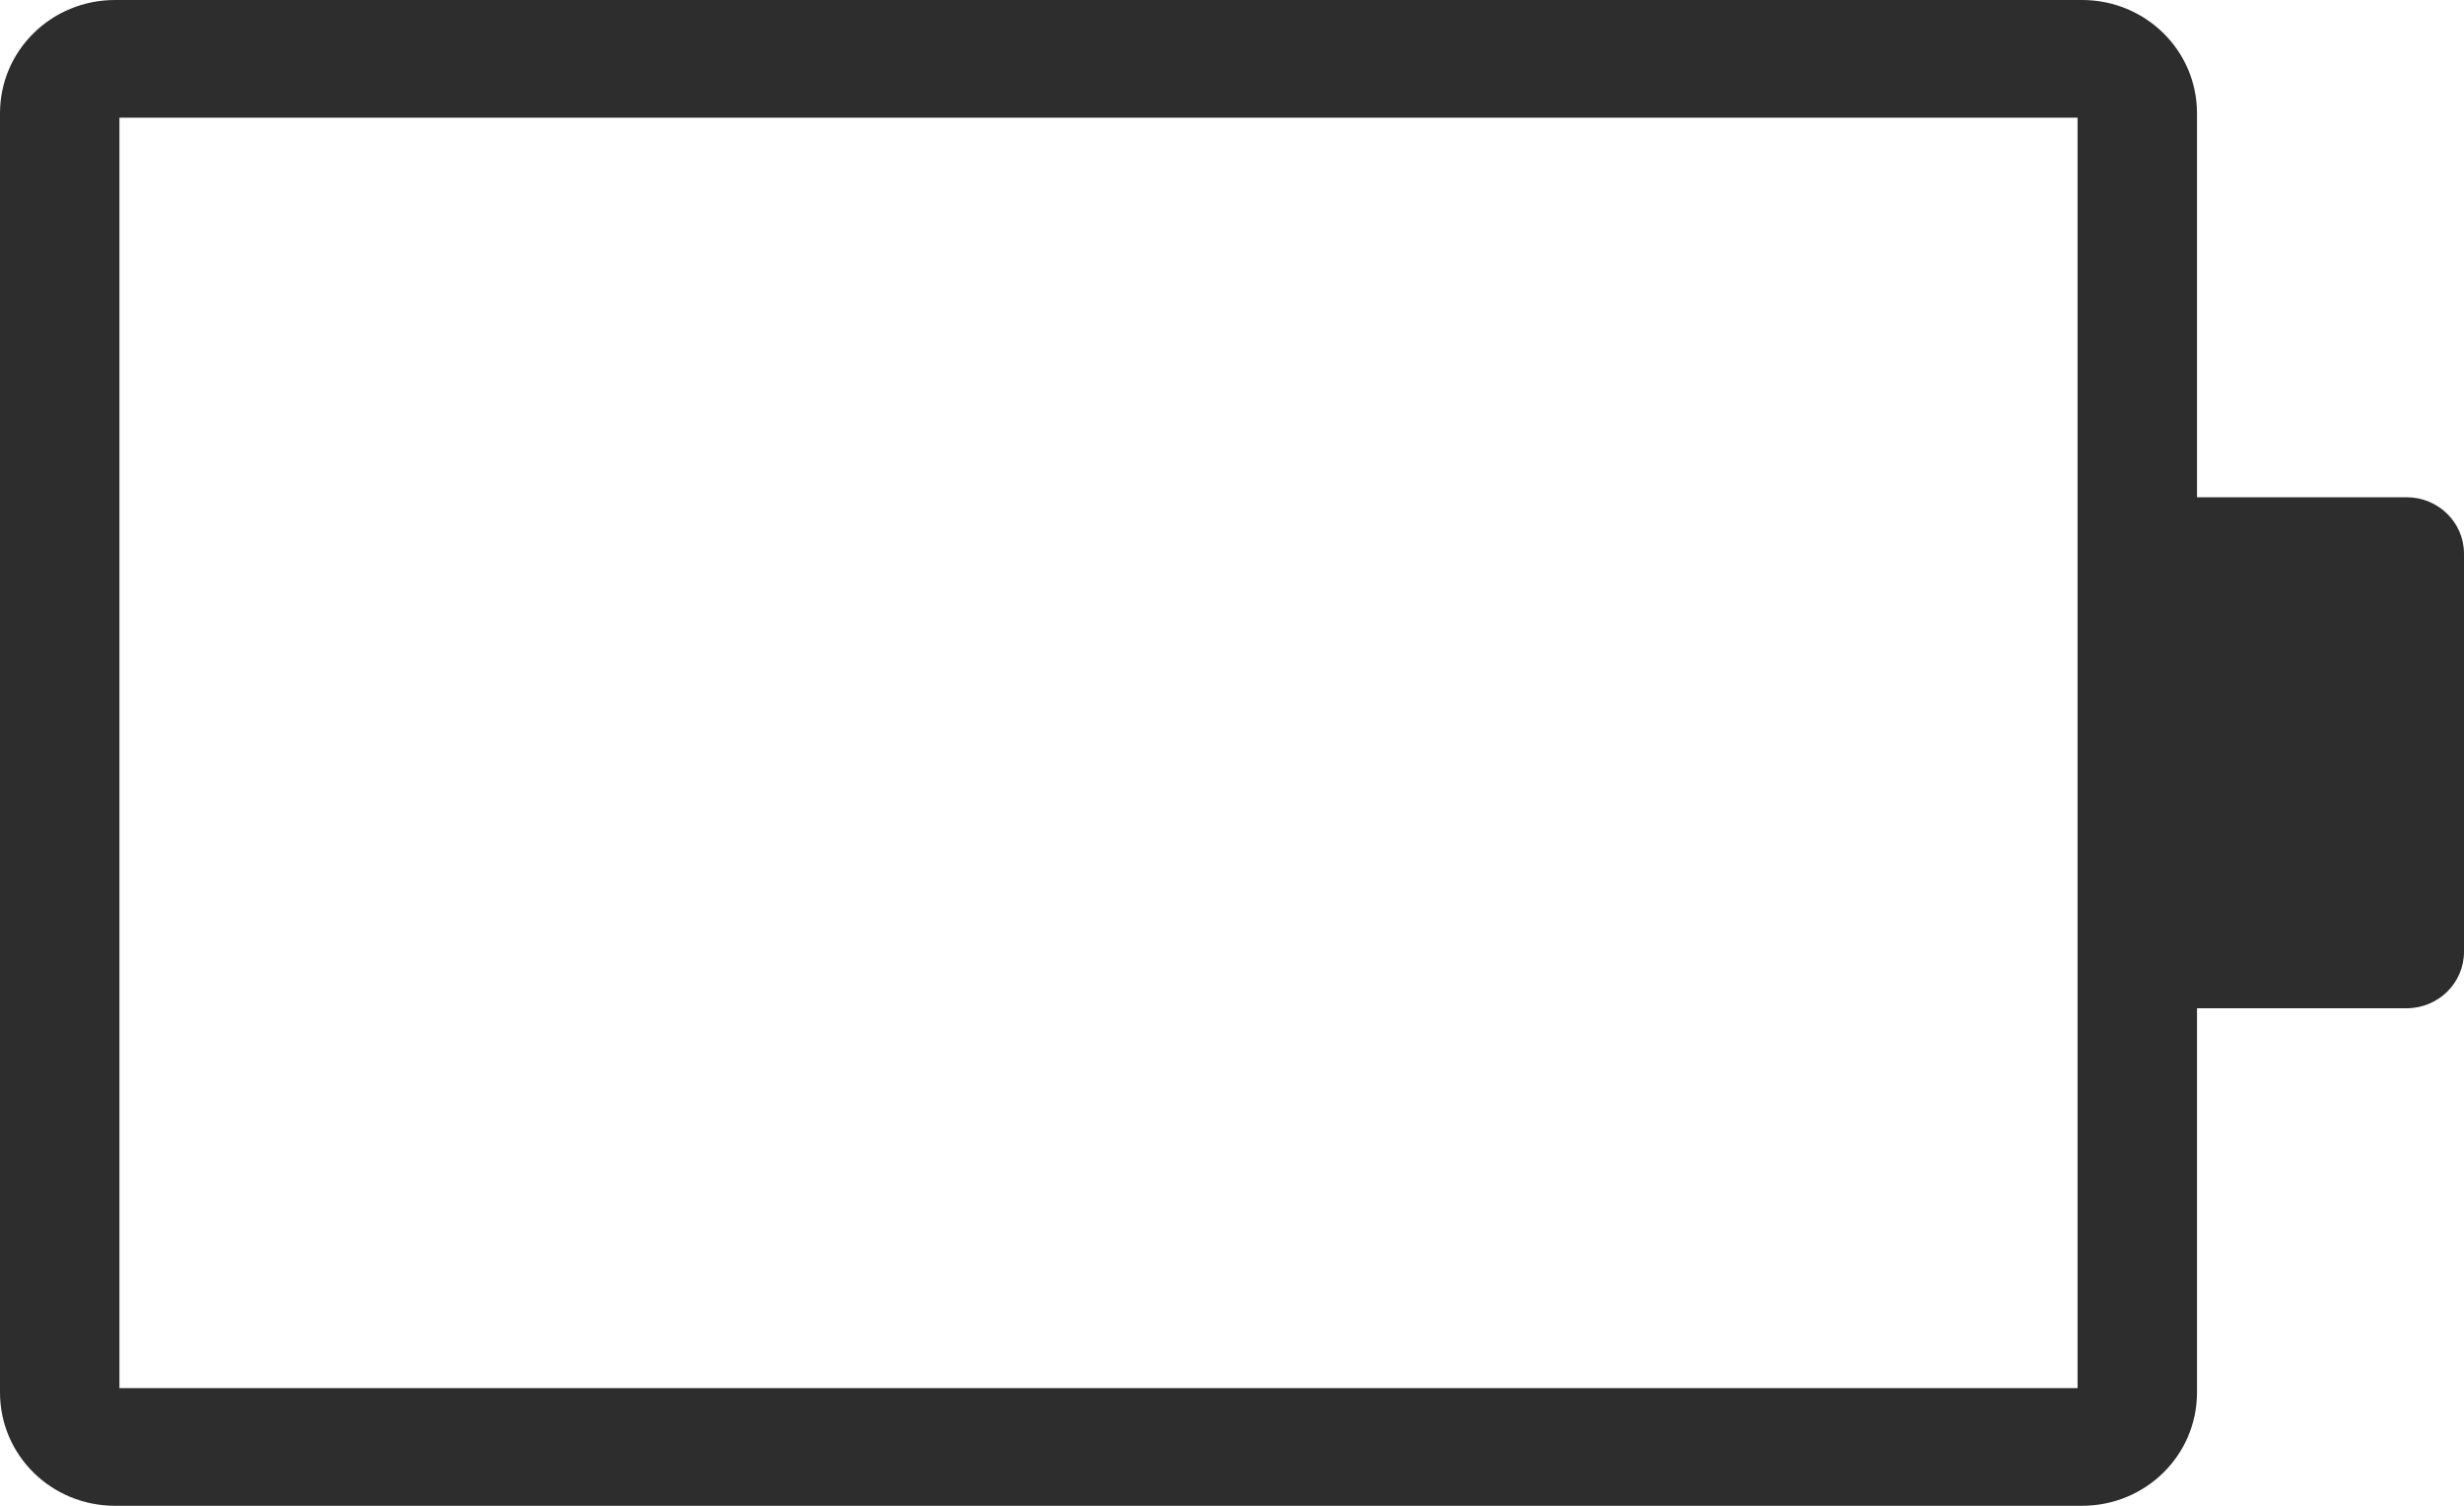
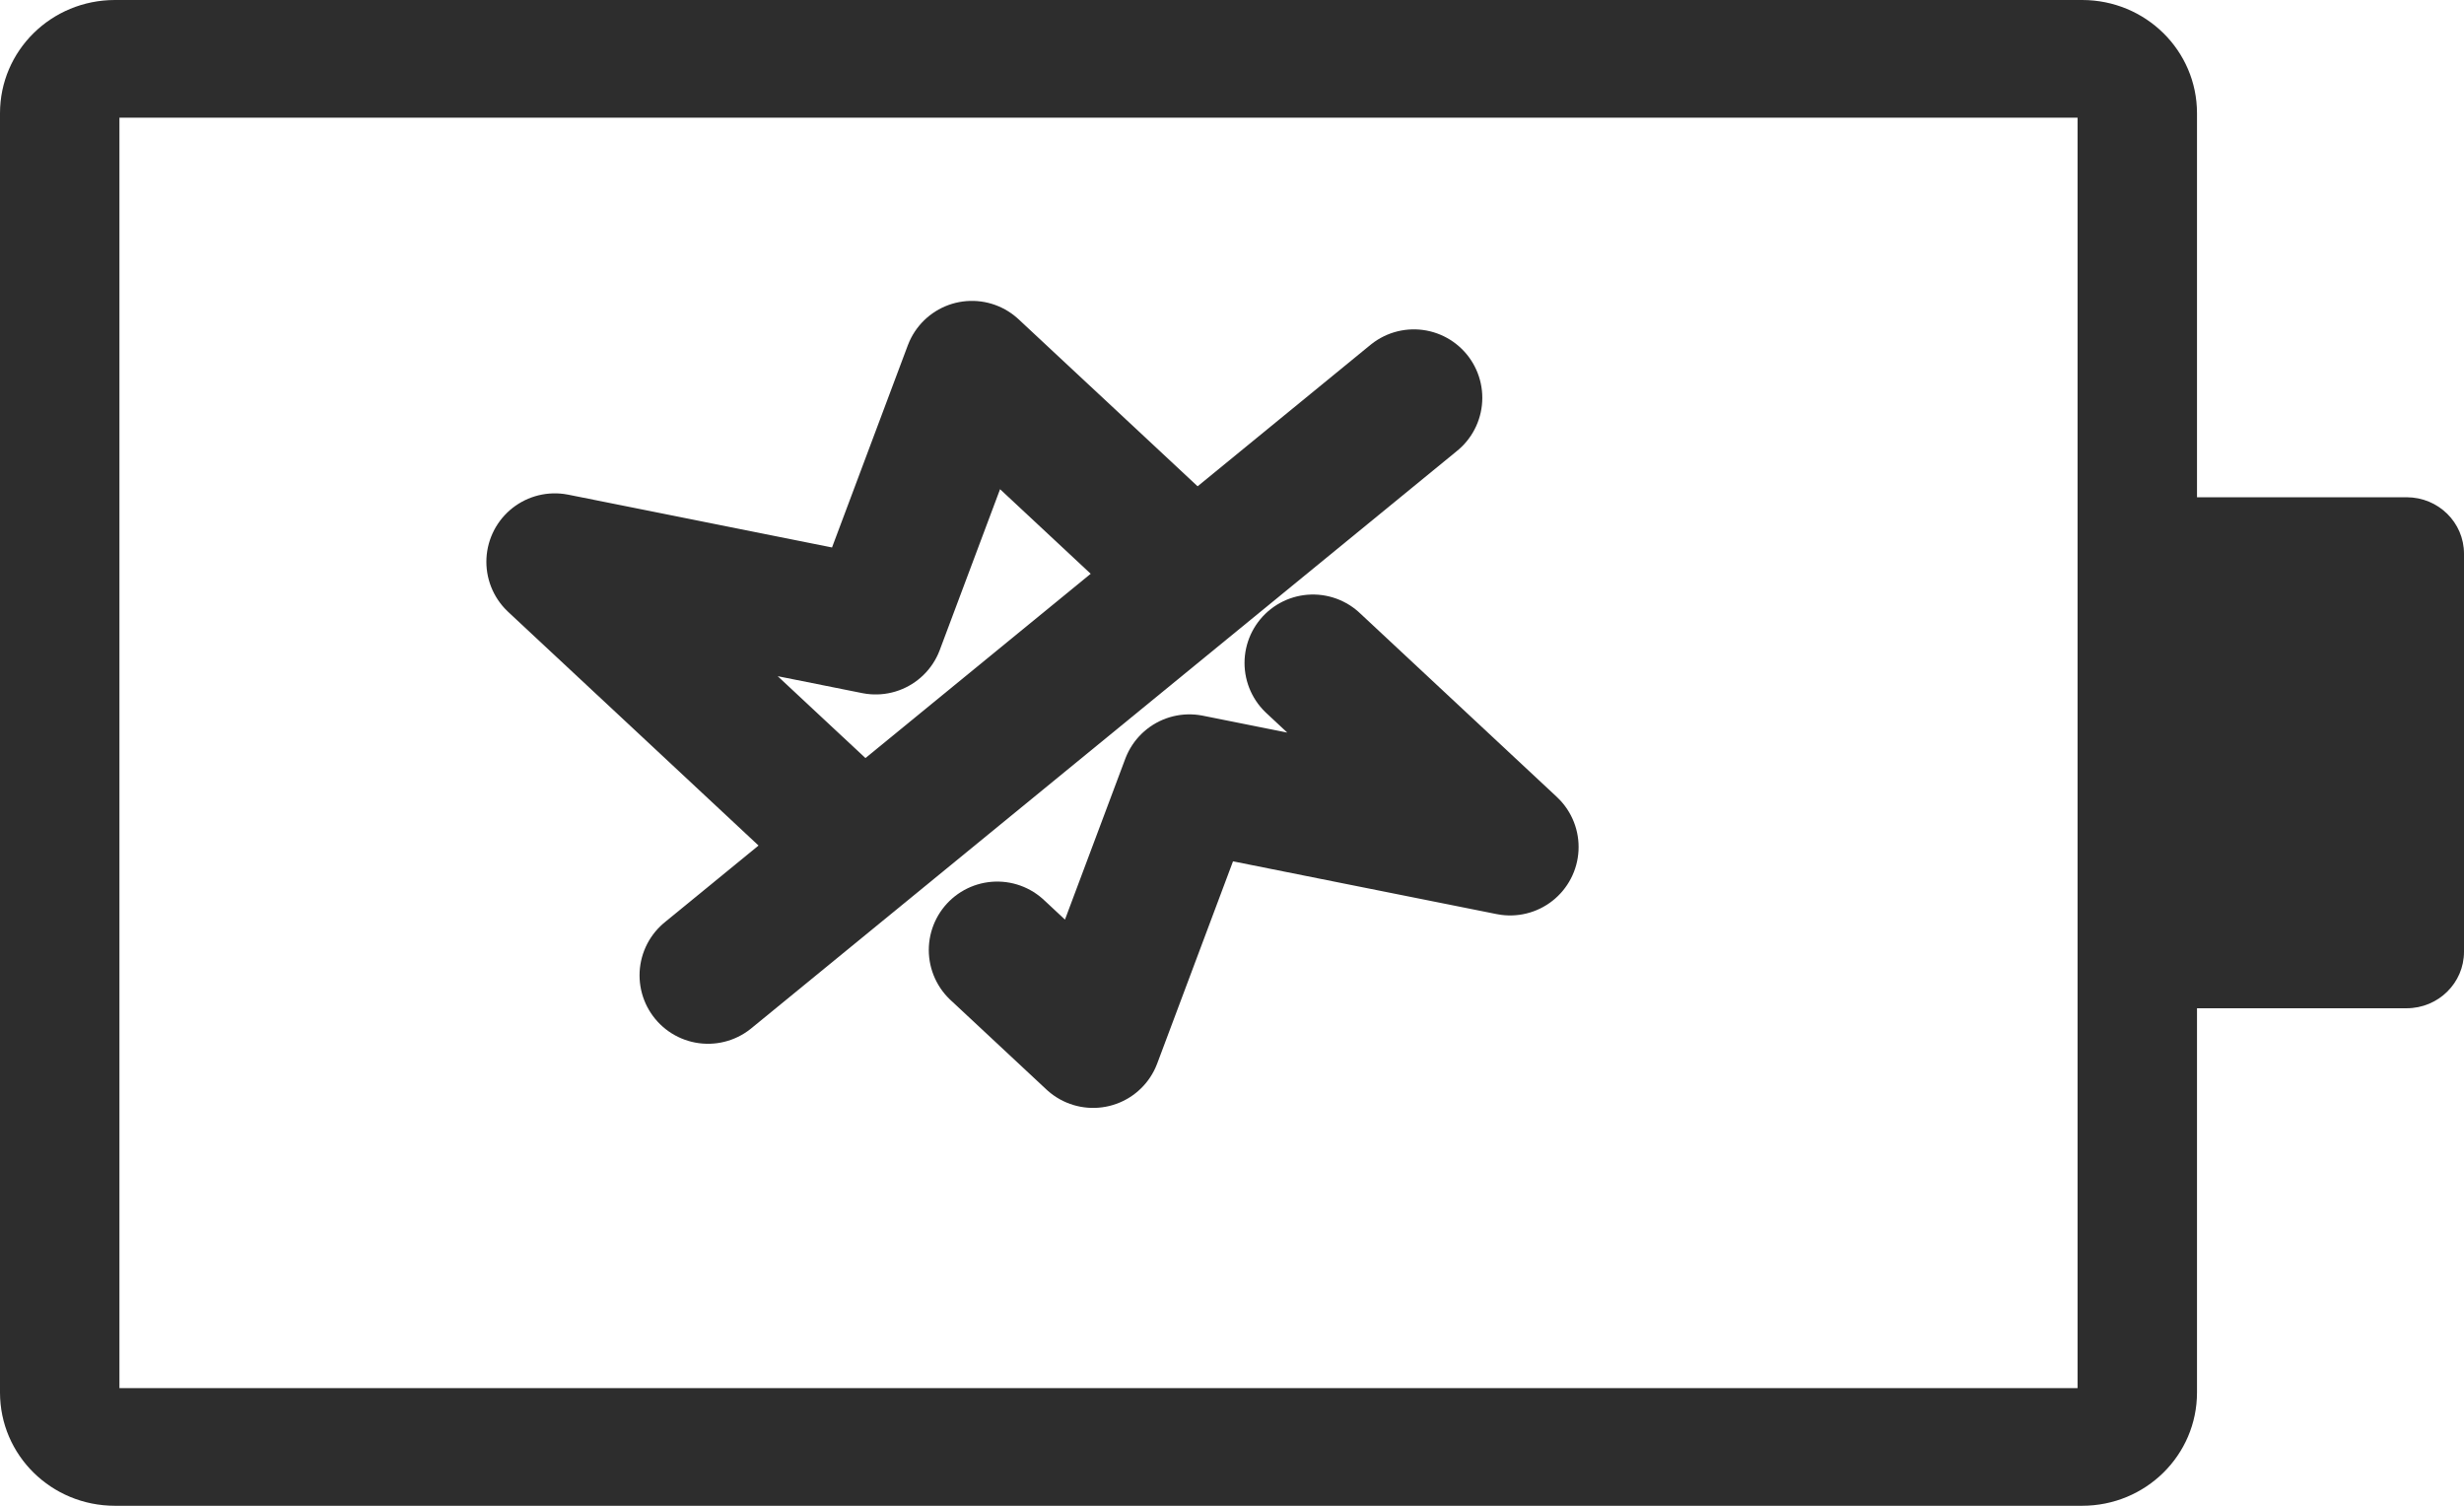
<svg xmlns="http://www.w3.org/2000/svg" width="36" height="22" viewBox="0 0 36 22" fill="none">
  <path d="M32.099 20.345L32.099 14.731L35.162 14.731C35.625 14.731 36 14.361 36 13.906L36 8.09C36 7.634 35.625 7.265 35.162 7.265L32.099 7.265L32.099 1.655C32.099 0.739 31.349 -2.03305e-07 30.42 -2.43928e-07L1.68 -1.50018e-06C0.75 -1.54081e-06 -3.23181e-08 0.739 -7.23399e-08 1.655L-8.89311e-07 20.345C-9.29333e-07 21.261 0.75 22 1.68 22L30.42 22C31.349 22 32.099 21.261 32.099 20.345ZM1.745 20.281L1.745 1.719L30.354 1.719L30.354 20.281L1.745 20.281Z" fill="#2D2D2D" />
+   <path d="M20.657 5.812L10.344 14.25" stroke="#2D2D2D" stroke-width="2" stroke-linecap="round" stroke-linejoin="round" />
+   <path d="M12.361 12.179L8.106 8.208L12.794 9.146L14.2 5.396L16.975 7.985" stroke="#2D2D2D" stroke-width="2" stroke-linecap="round" stroke-linejoin="round" />
+   <path d="M19.183 9.686L22.064 12.375L17.377 11.437L15.971 15.187L14.57 13.88" stroke="#2D2D2D" stroke-width="2" stroke-linecap="round" stroke-linejoin="round" />
</svg>
